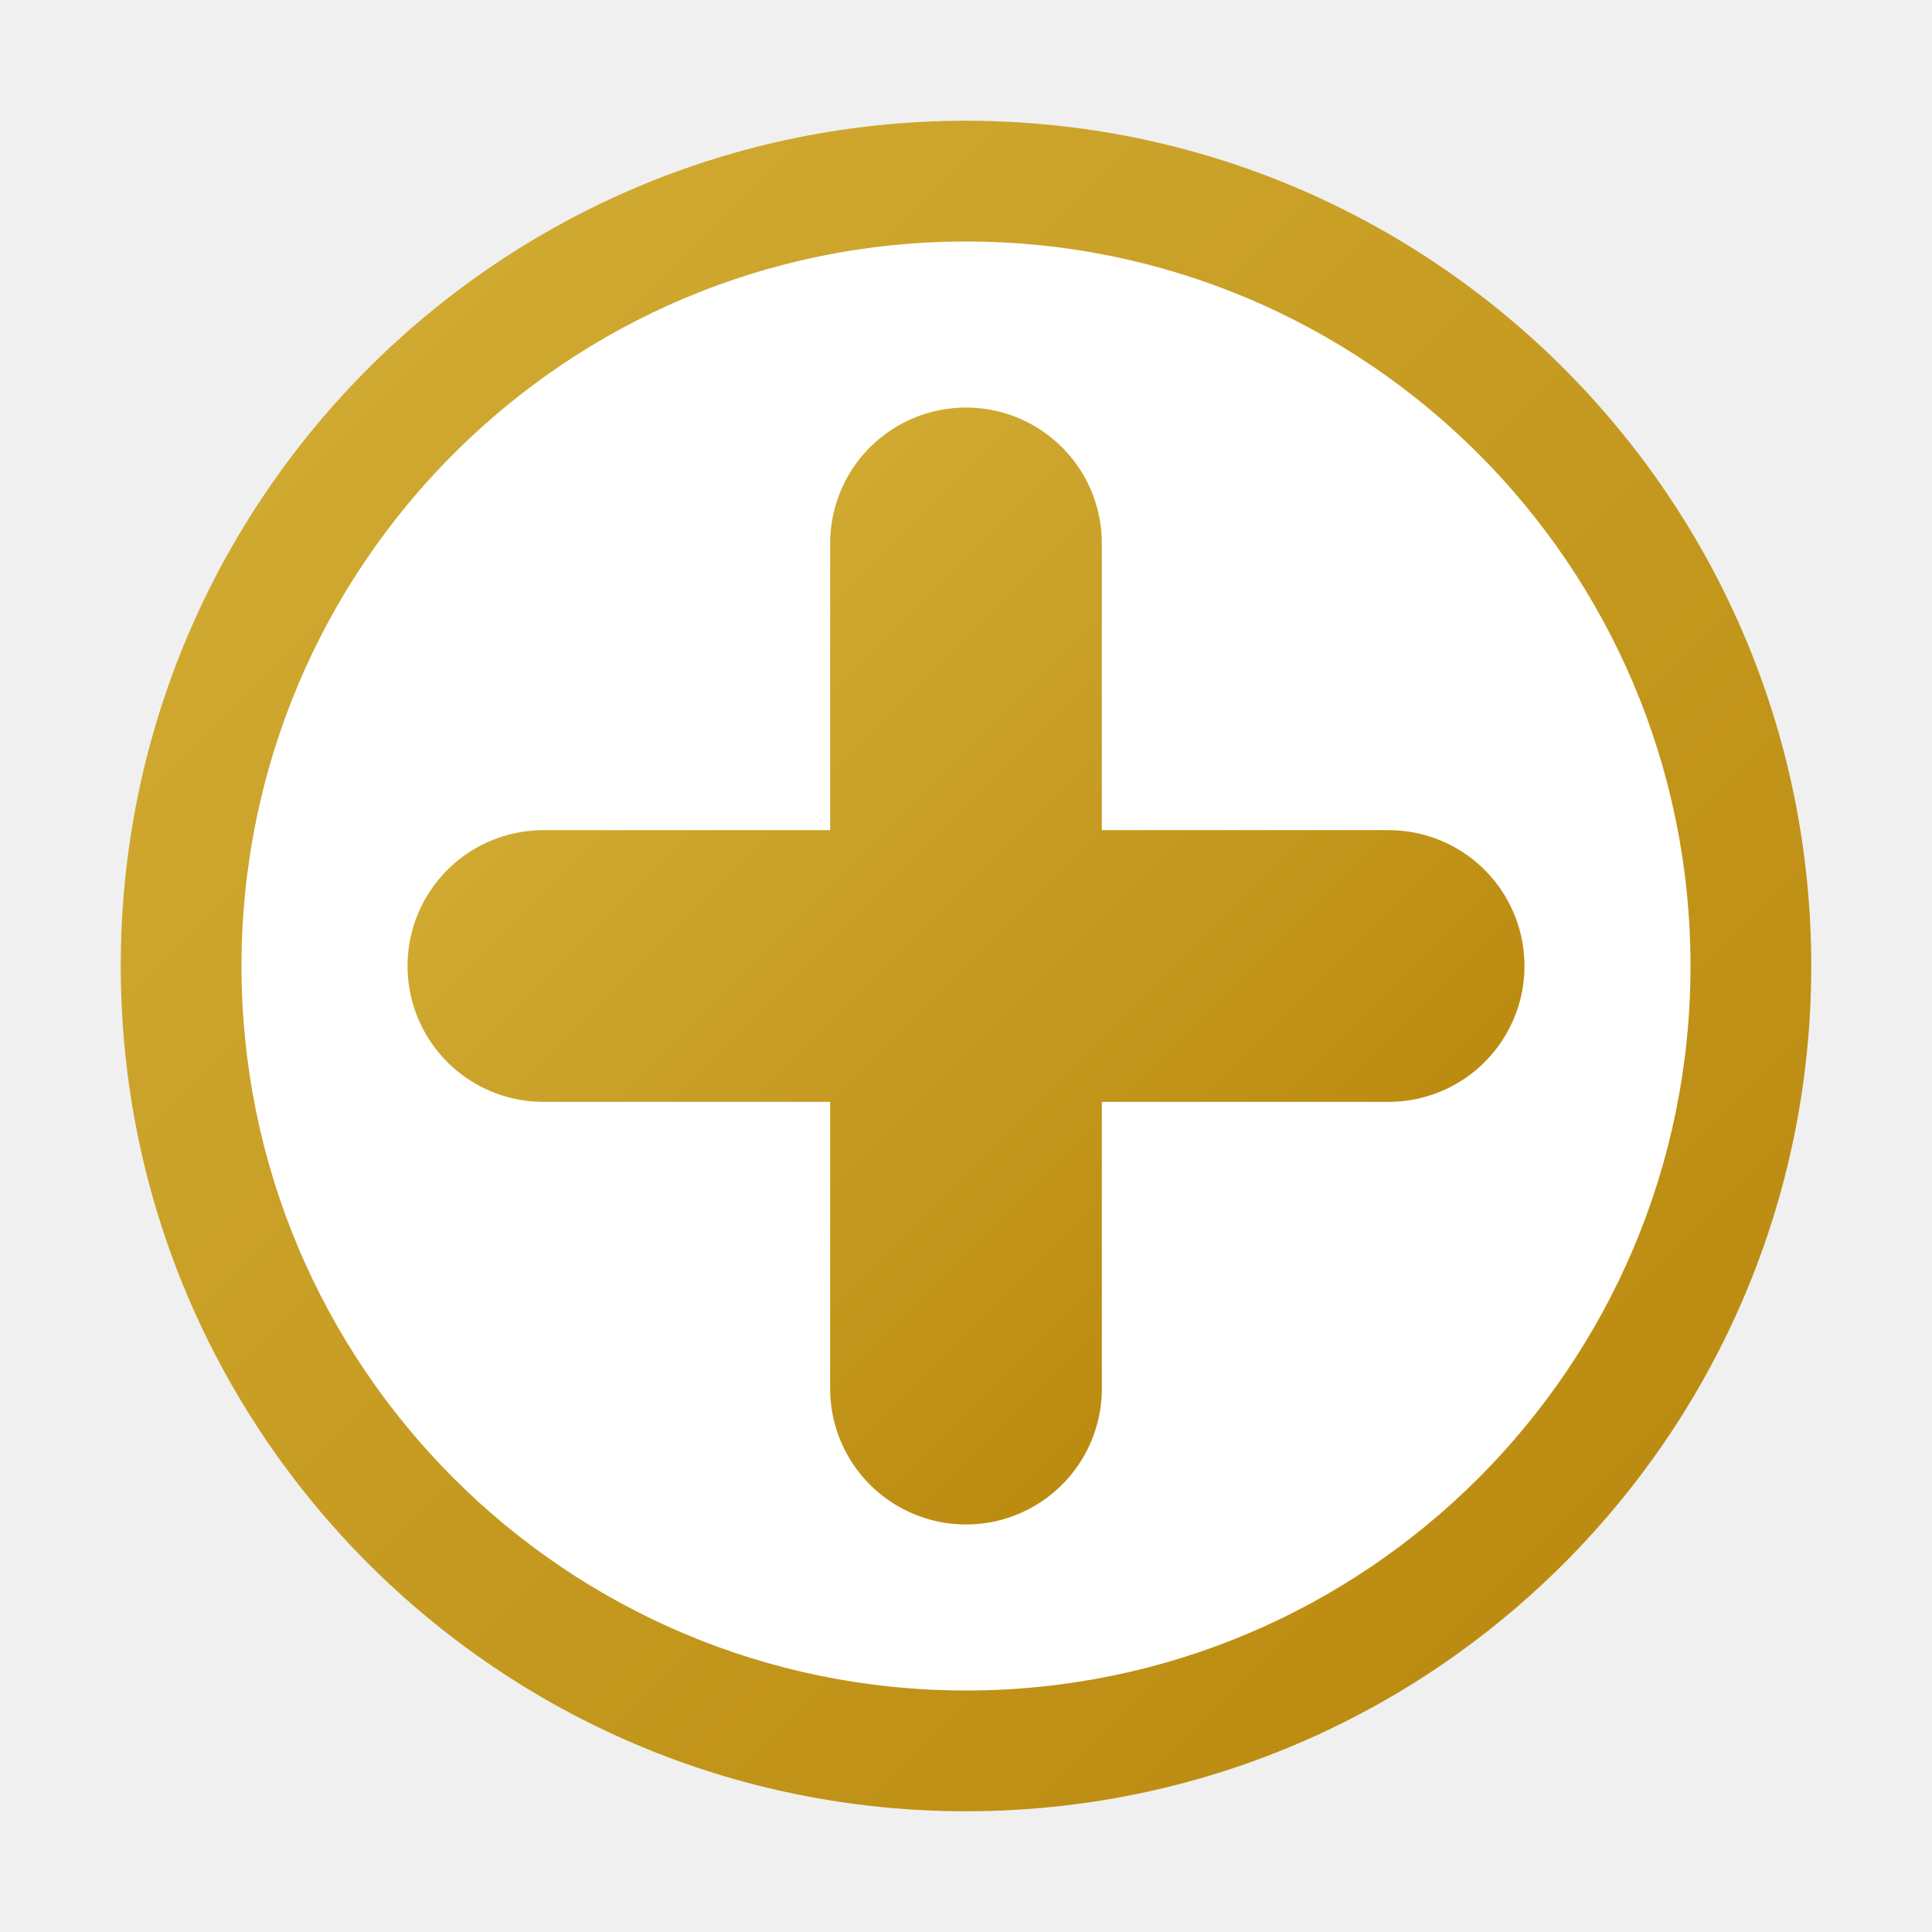
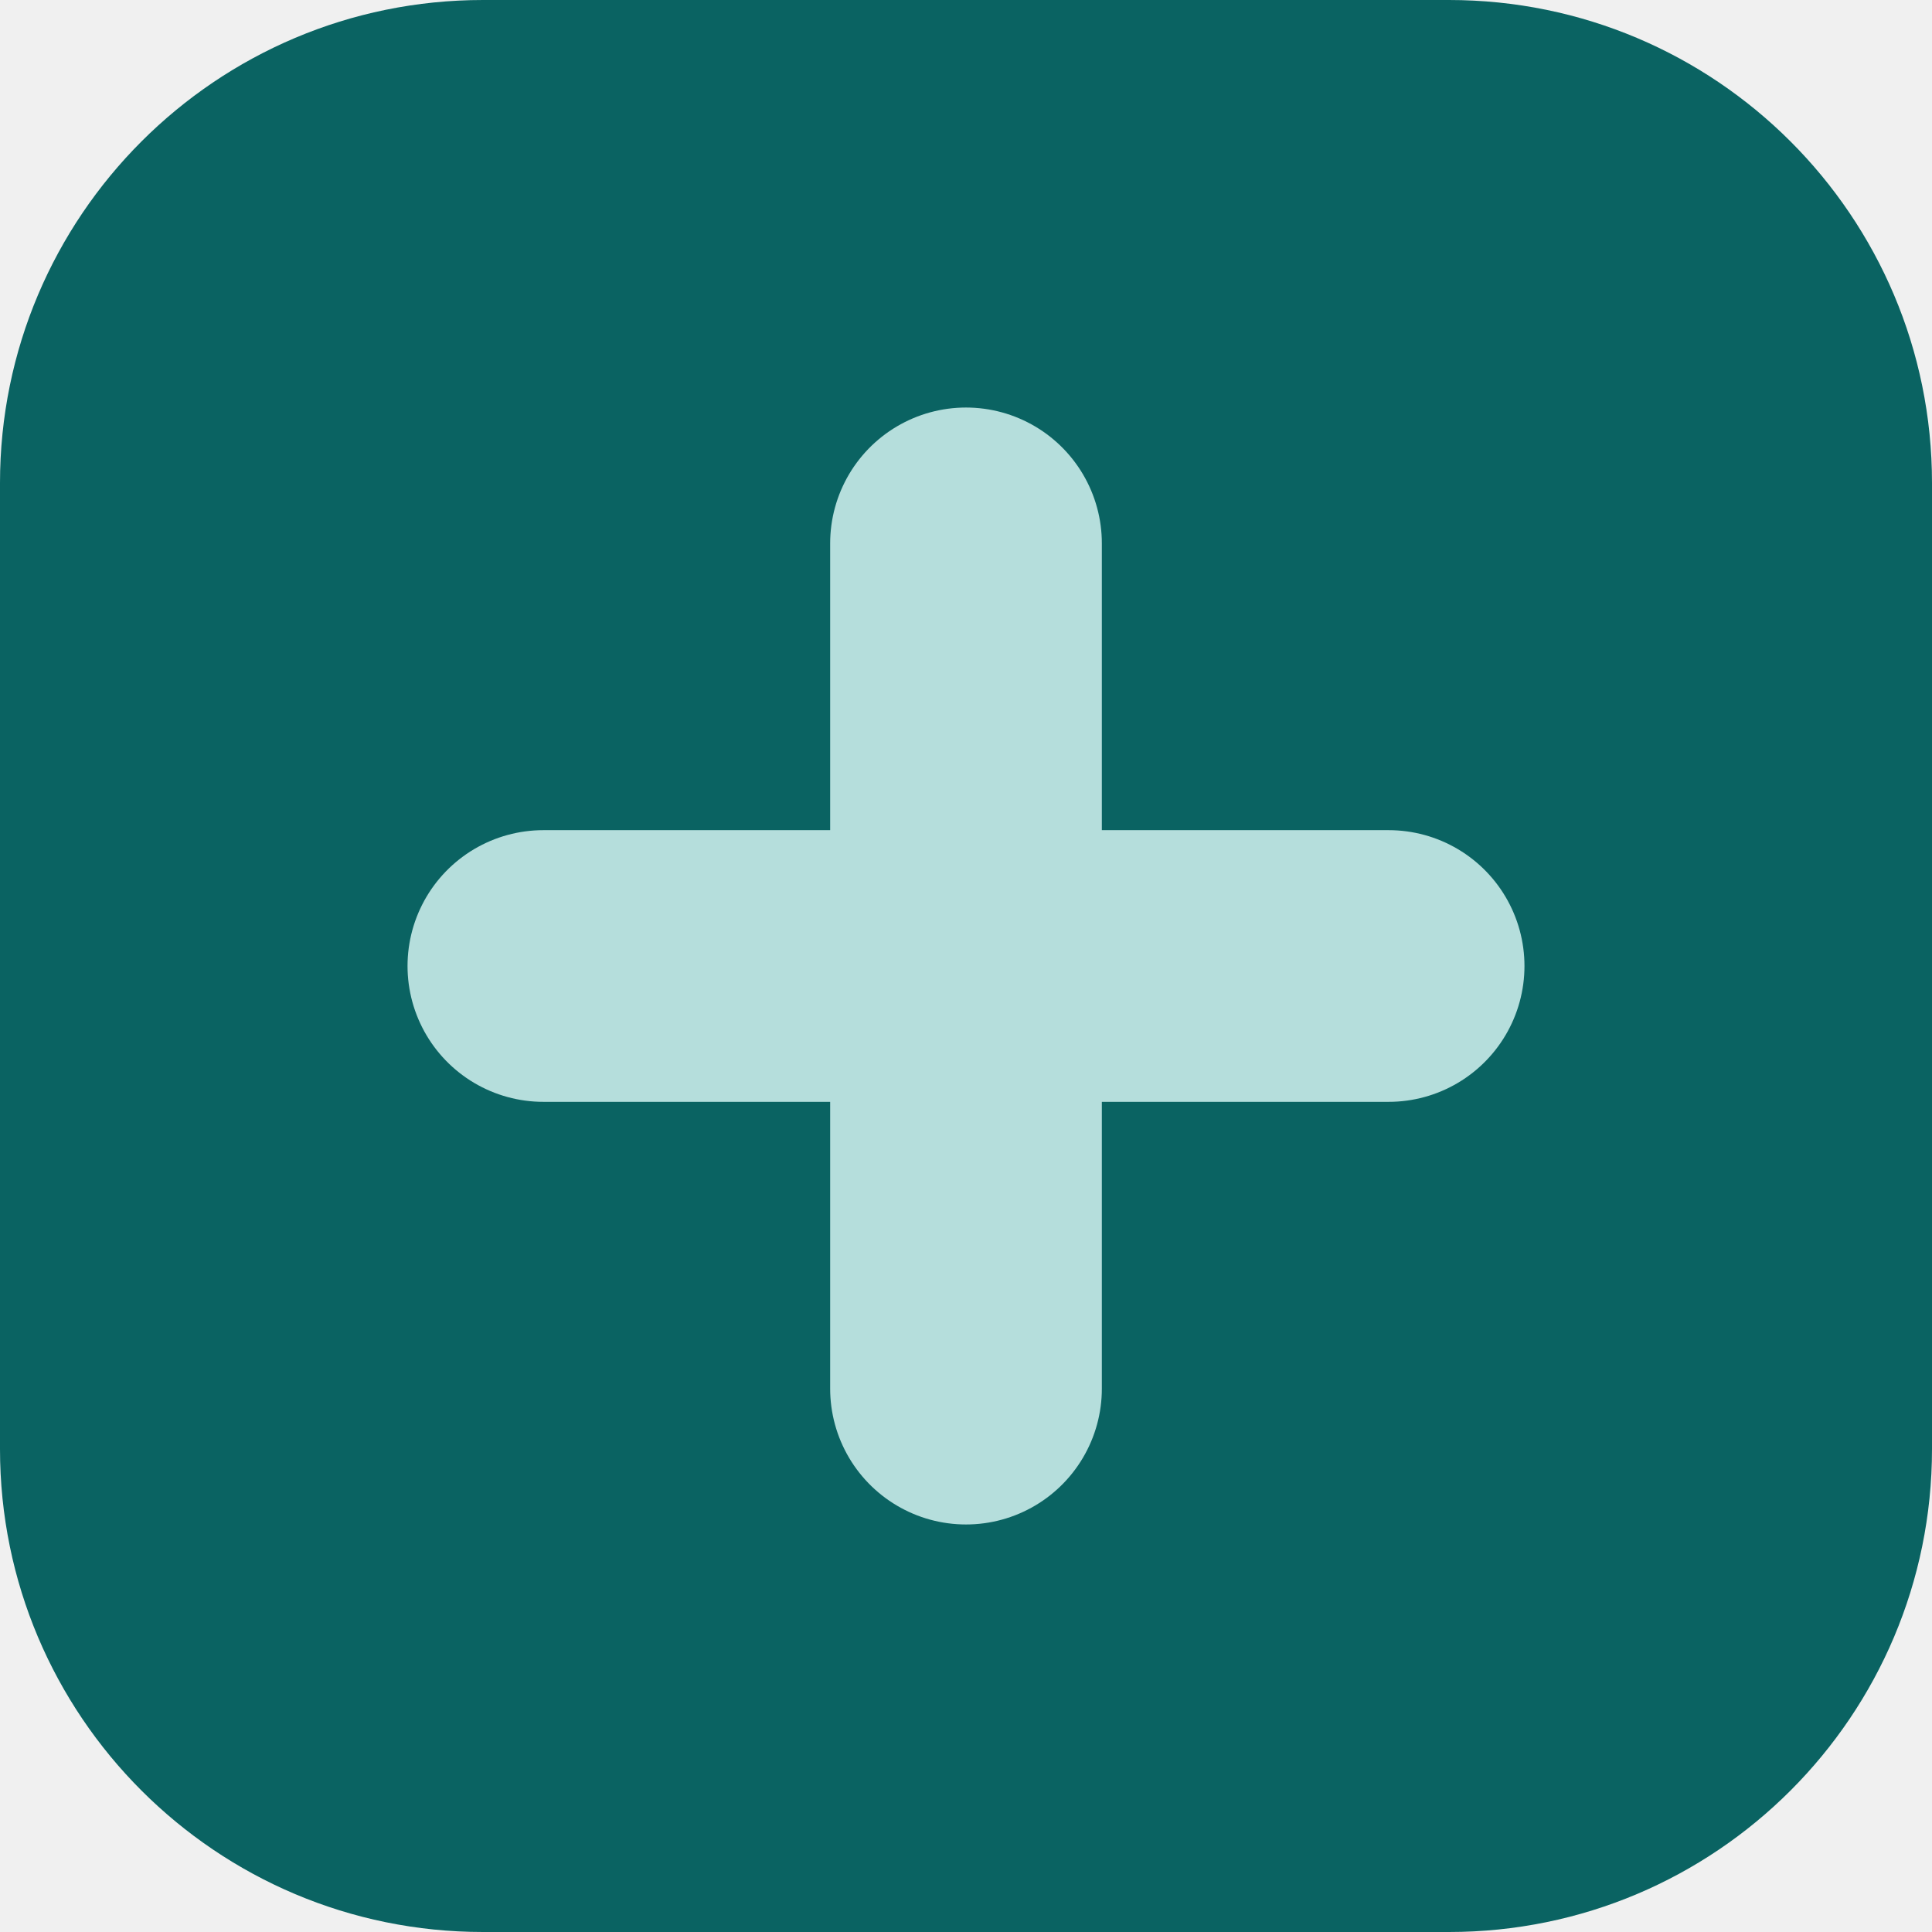
- <svg xmlns="http://www.w3.org/2000/svg" width="32" height="32" viewBox="0 0 32 32" fill="none">
-   <defs>
-     <linearGradient id="goldGradient" x1="0%" y1="0%" x2="100%" y2="100%">
-       <stop offset="0%" style="stop-color:#D4AF37;stop-opacity:1" />
-       <stop offset="100%" style="stop-color:#B8860B;stop-opacity:1" />
-     </linearGradient>
-   </defs>
-   <circle cx="16" cy="16" r="14" fill="url(#goldGradient)" />
-   <circle cx="16" cy="16" r="12" fill="white" />
-   <path d="M16 9V23M9 16H23" stroke="url(#goldGradient)" stroke-width="4.5" stroke-linecap="round" />
+ <svg xmlns="http://www.w3.org/2000/svg" viewBox="0 0 32 32">
+   <rect width="32" height="32" rx="8" fill="#0A6362" />
+   <path d="M16 9V23M9 16H23" stroke="#B5DEDC" stroke-width="4.5" stroke-linecap="round" />
</svg>
